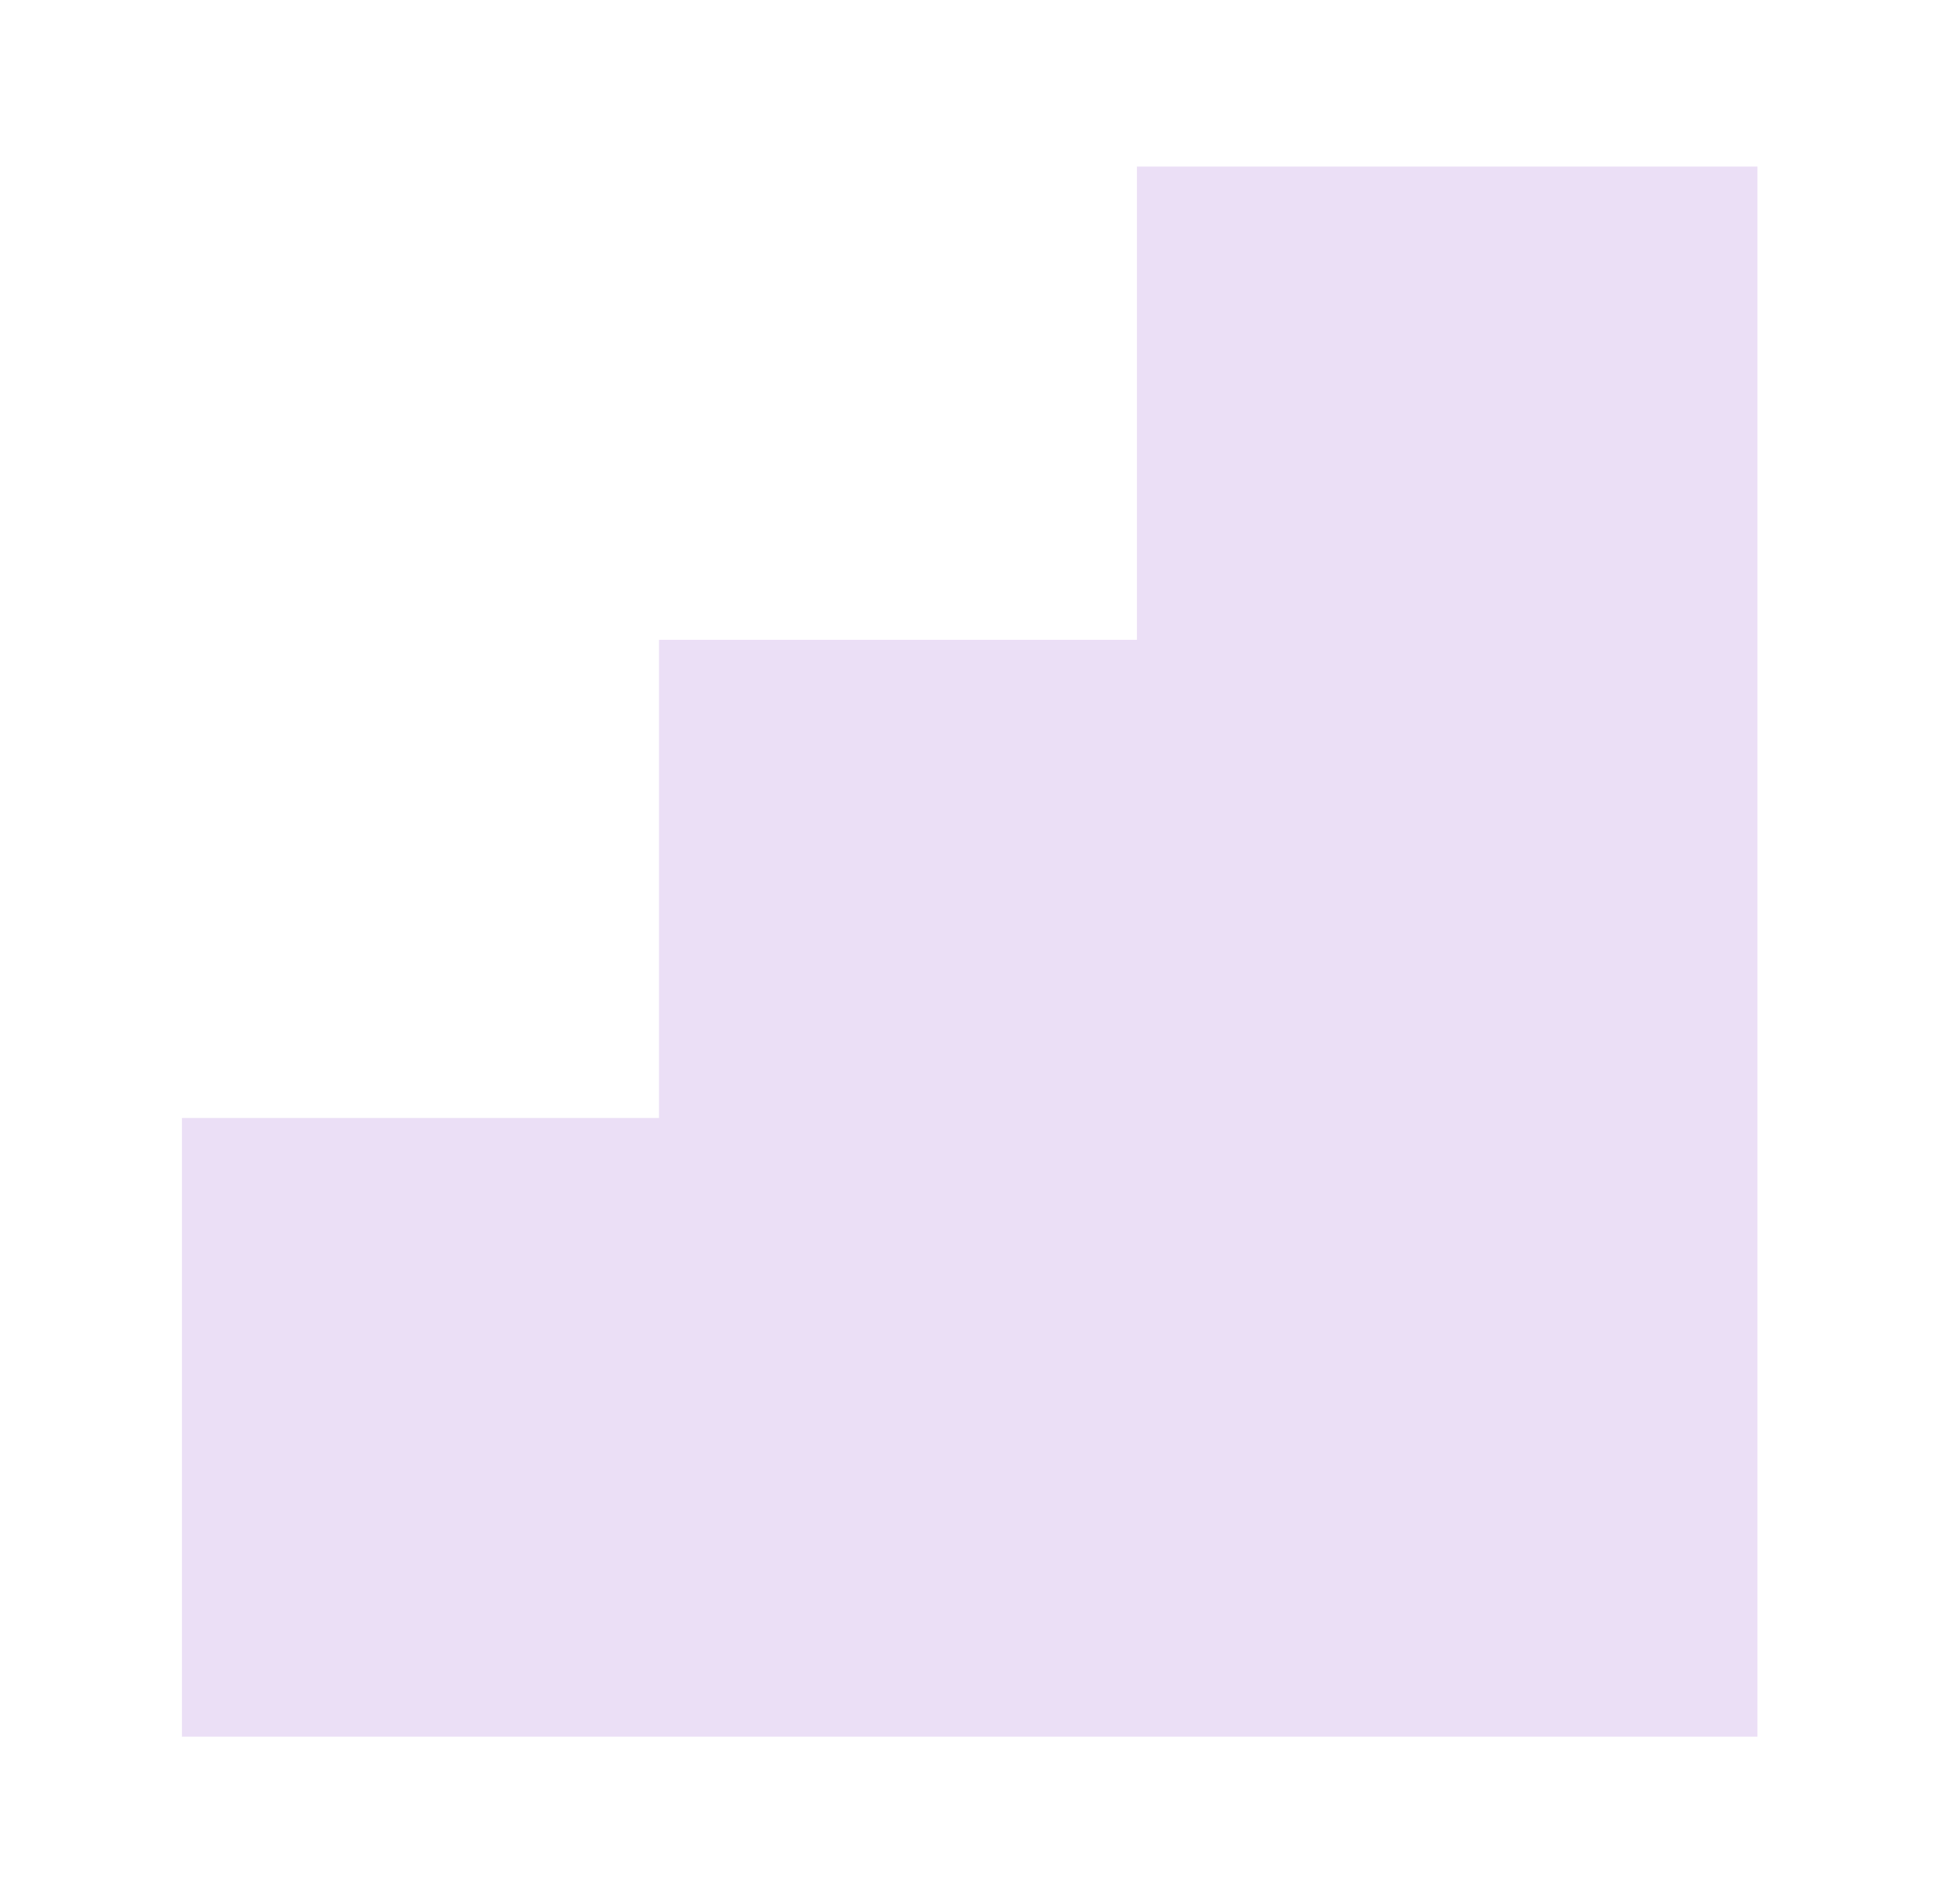
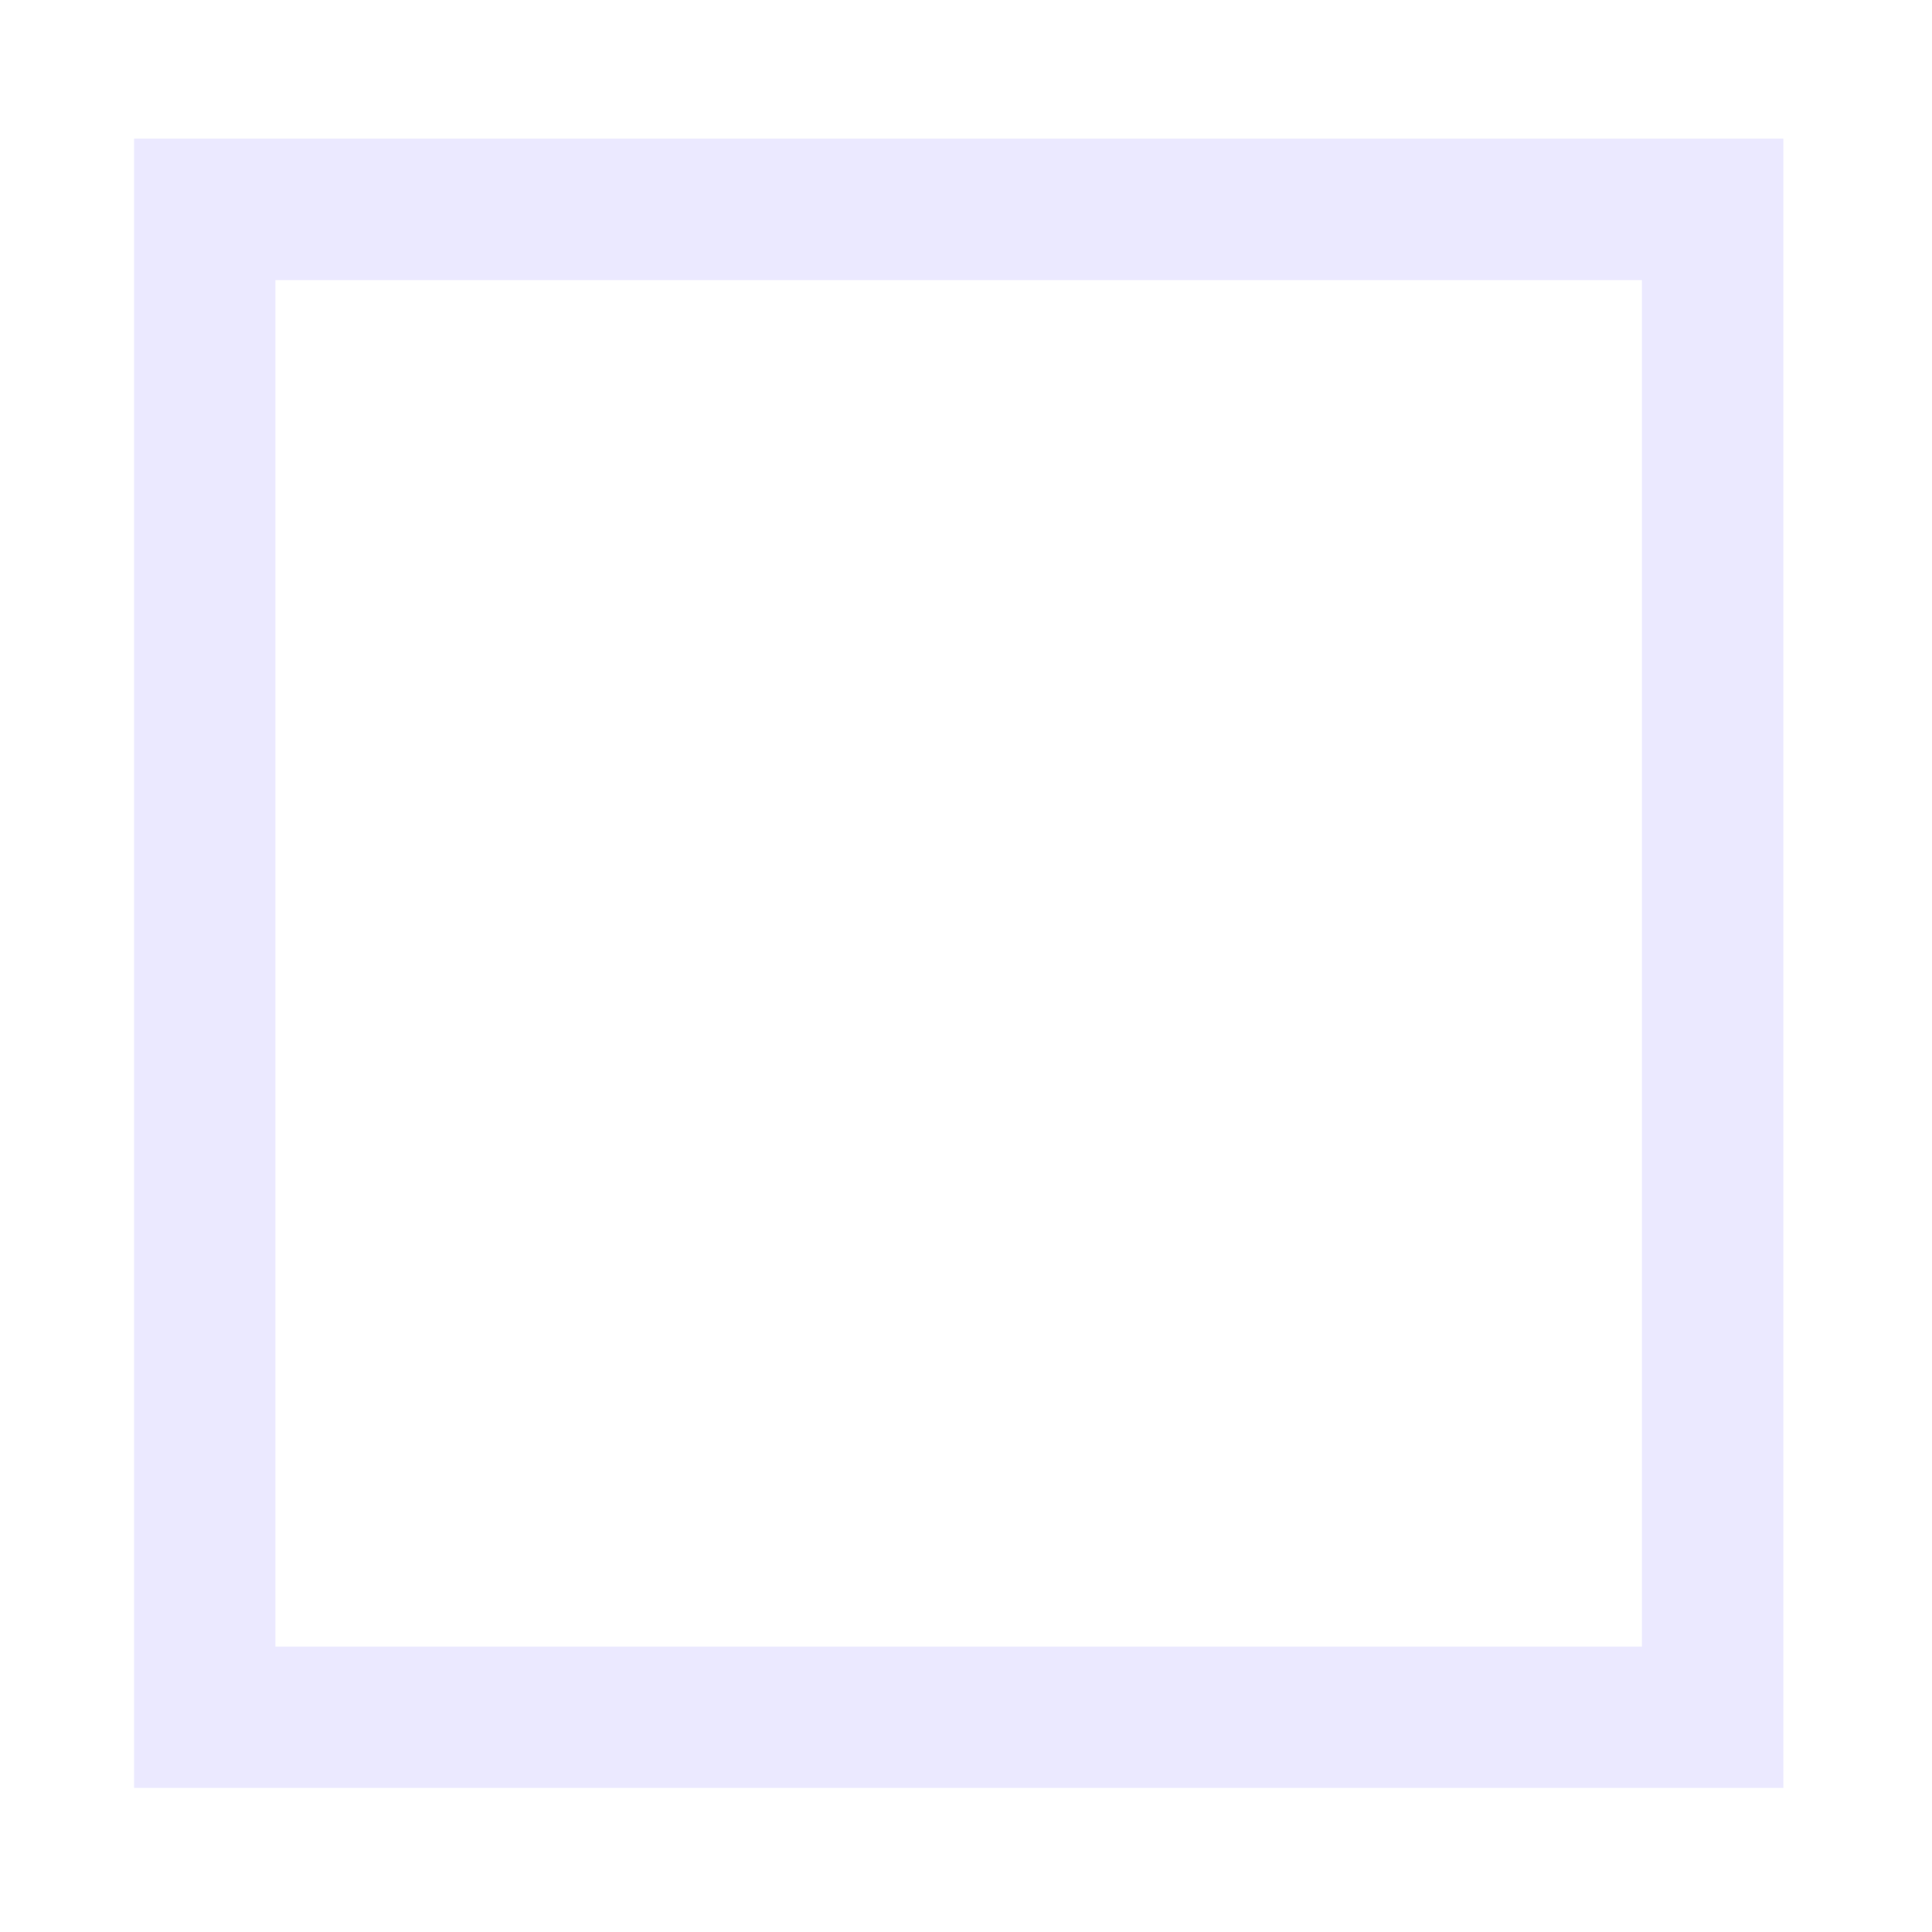
- <svg xmlns="http://www.w3.org/2000/svg" width="41" height="40" viewBox="0 0 41 40" fill="none">
-   <path opacity="0.5" d="M15.349 24.996H5.324L5.324 35H35.432V5H25.392V14.947H15.349V24.996Z" fill="#D8C0ED" stroke="#D8C0ED" stroke-width="3" />
+ <svg xmlns="http://www.w3.org/2000/svg" width="41" height="41" viewBox="0 0 41 41" fill="none">
+   <rect opacity="0.5" x="4.345" y="4.443" width="32" height="32" stroke="#D7D3FF" stroke-width="3" />
</svg>
